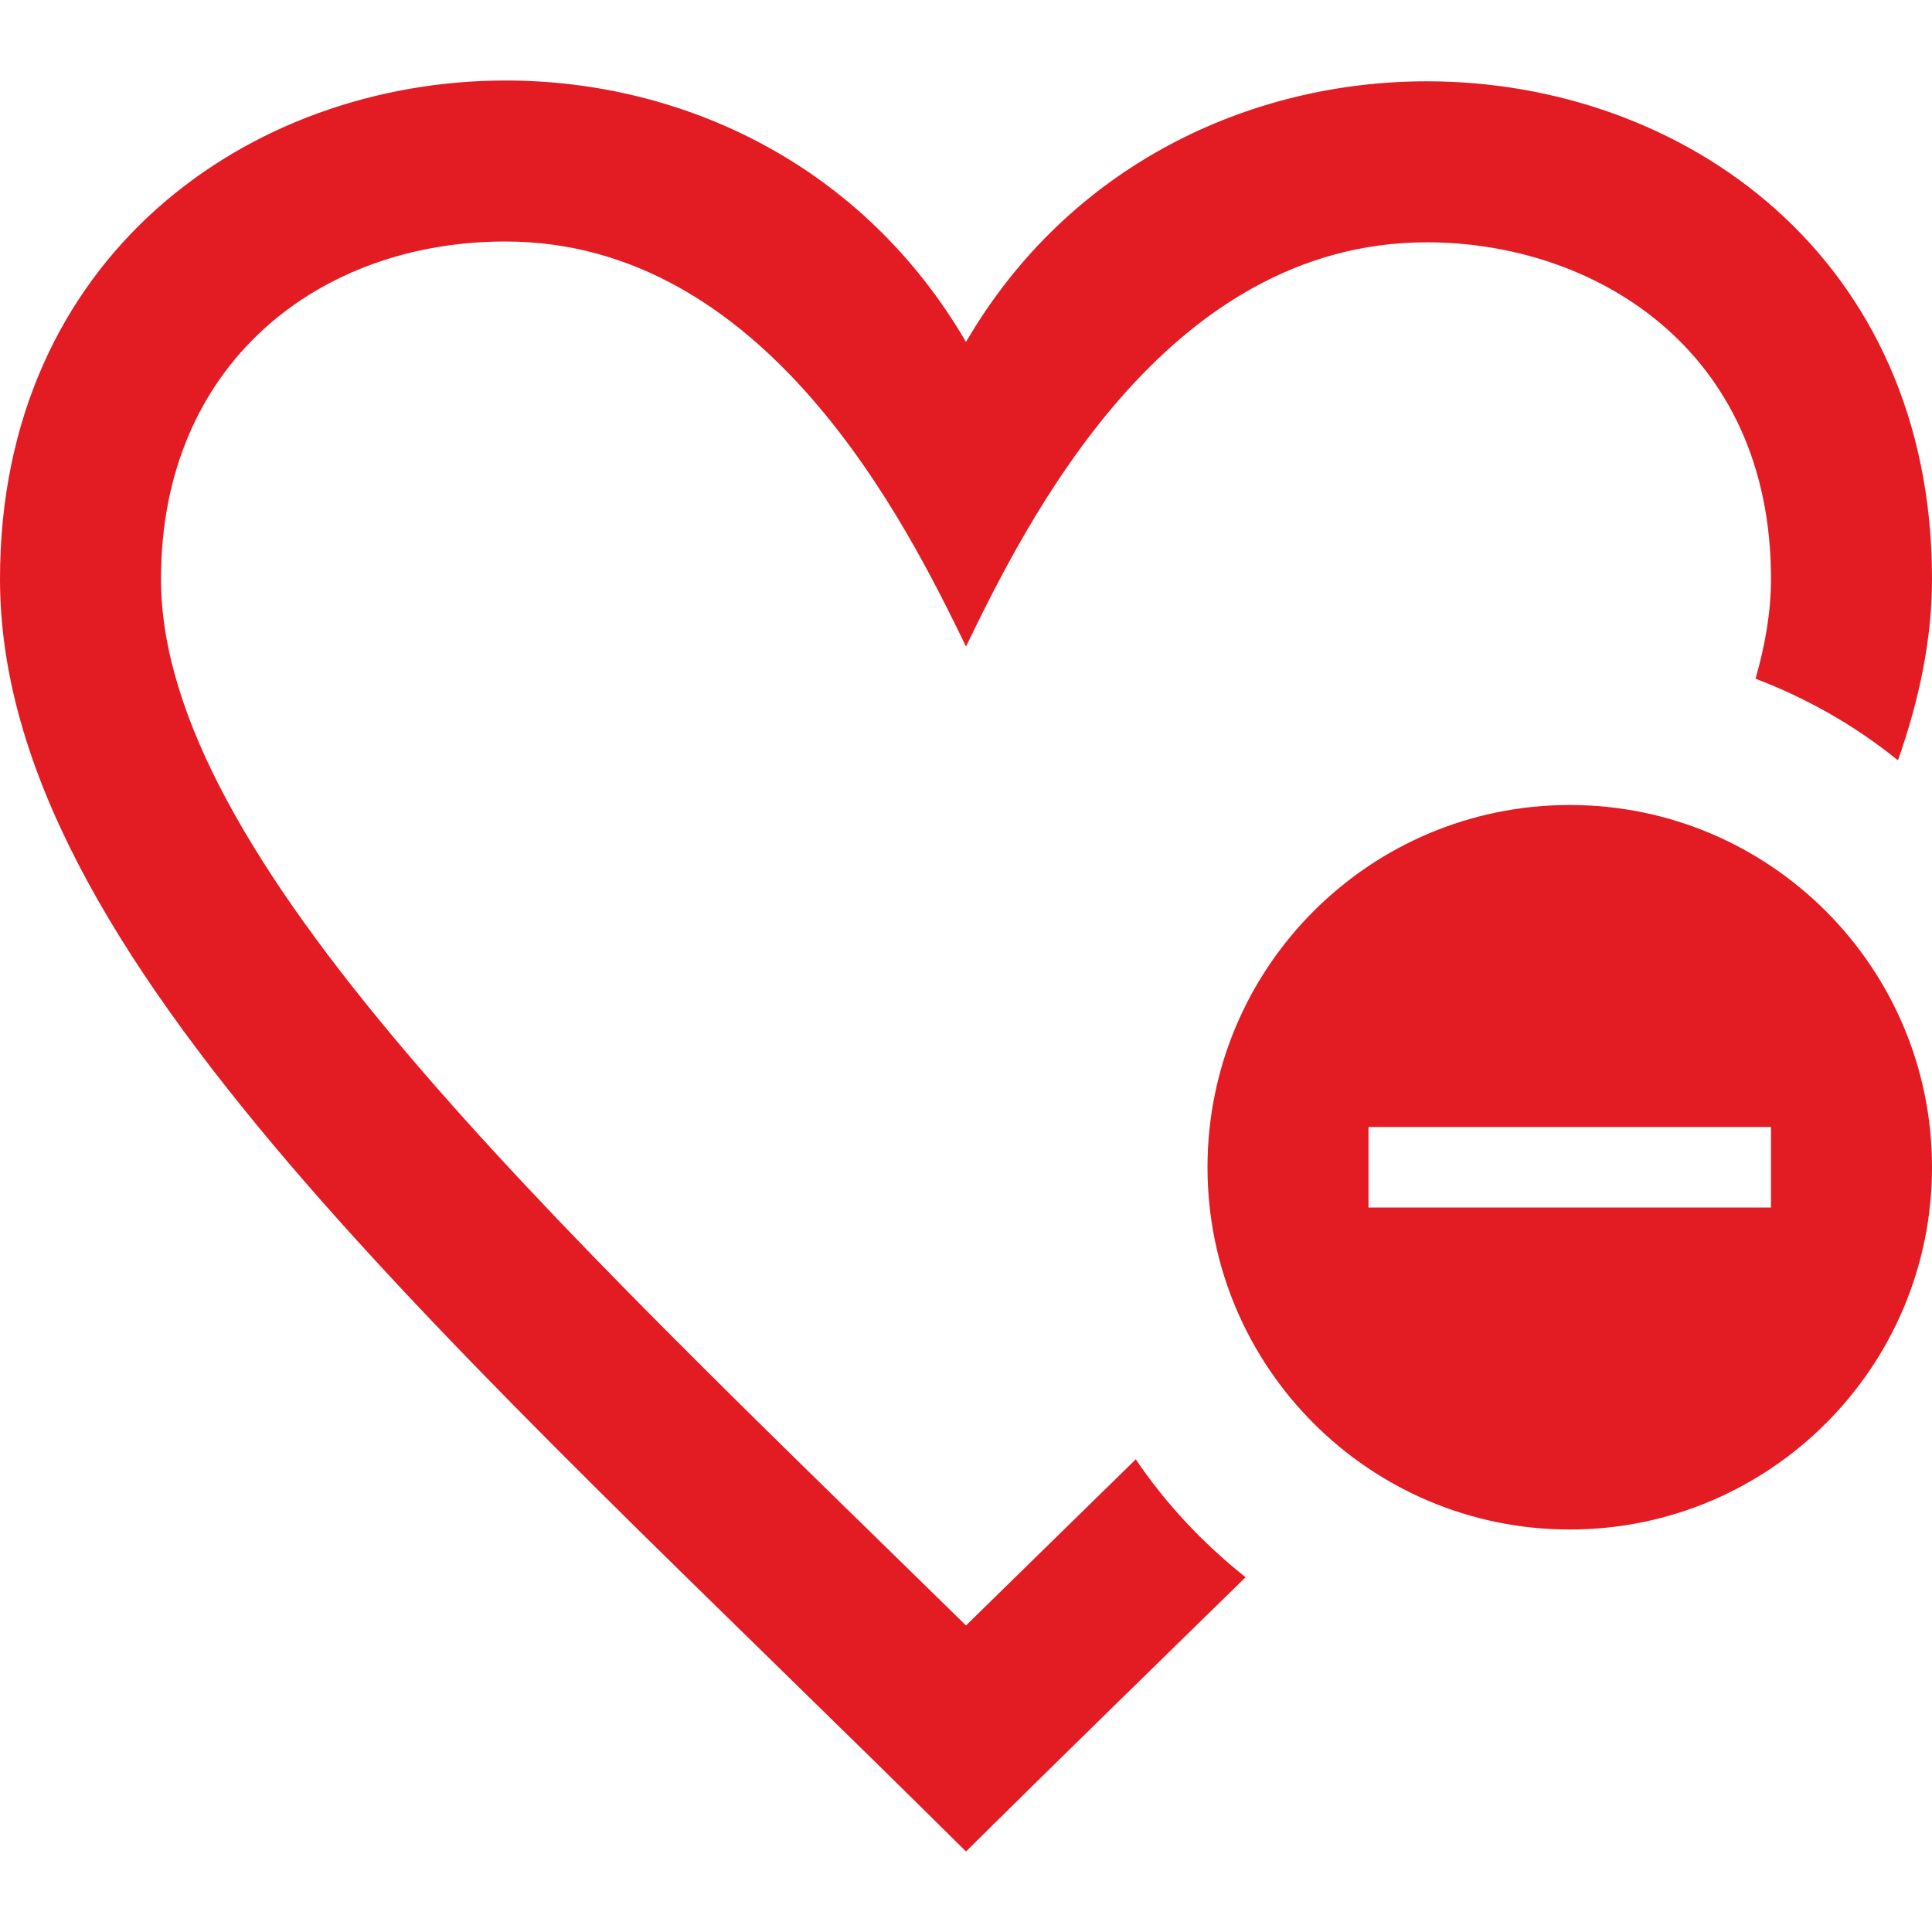
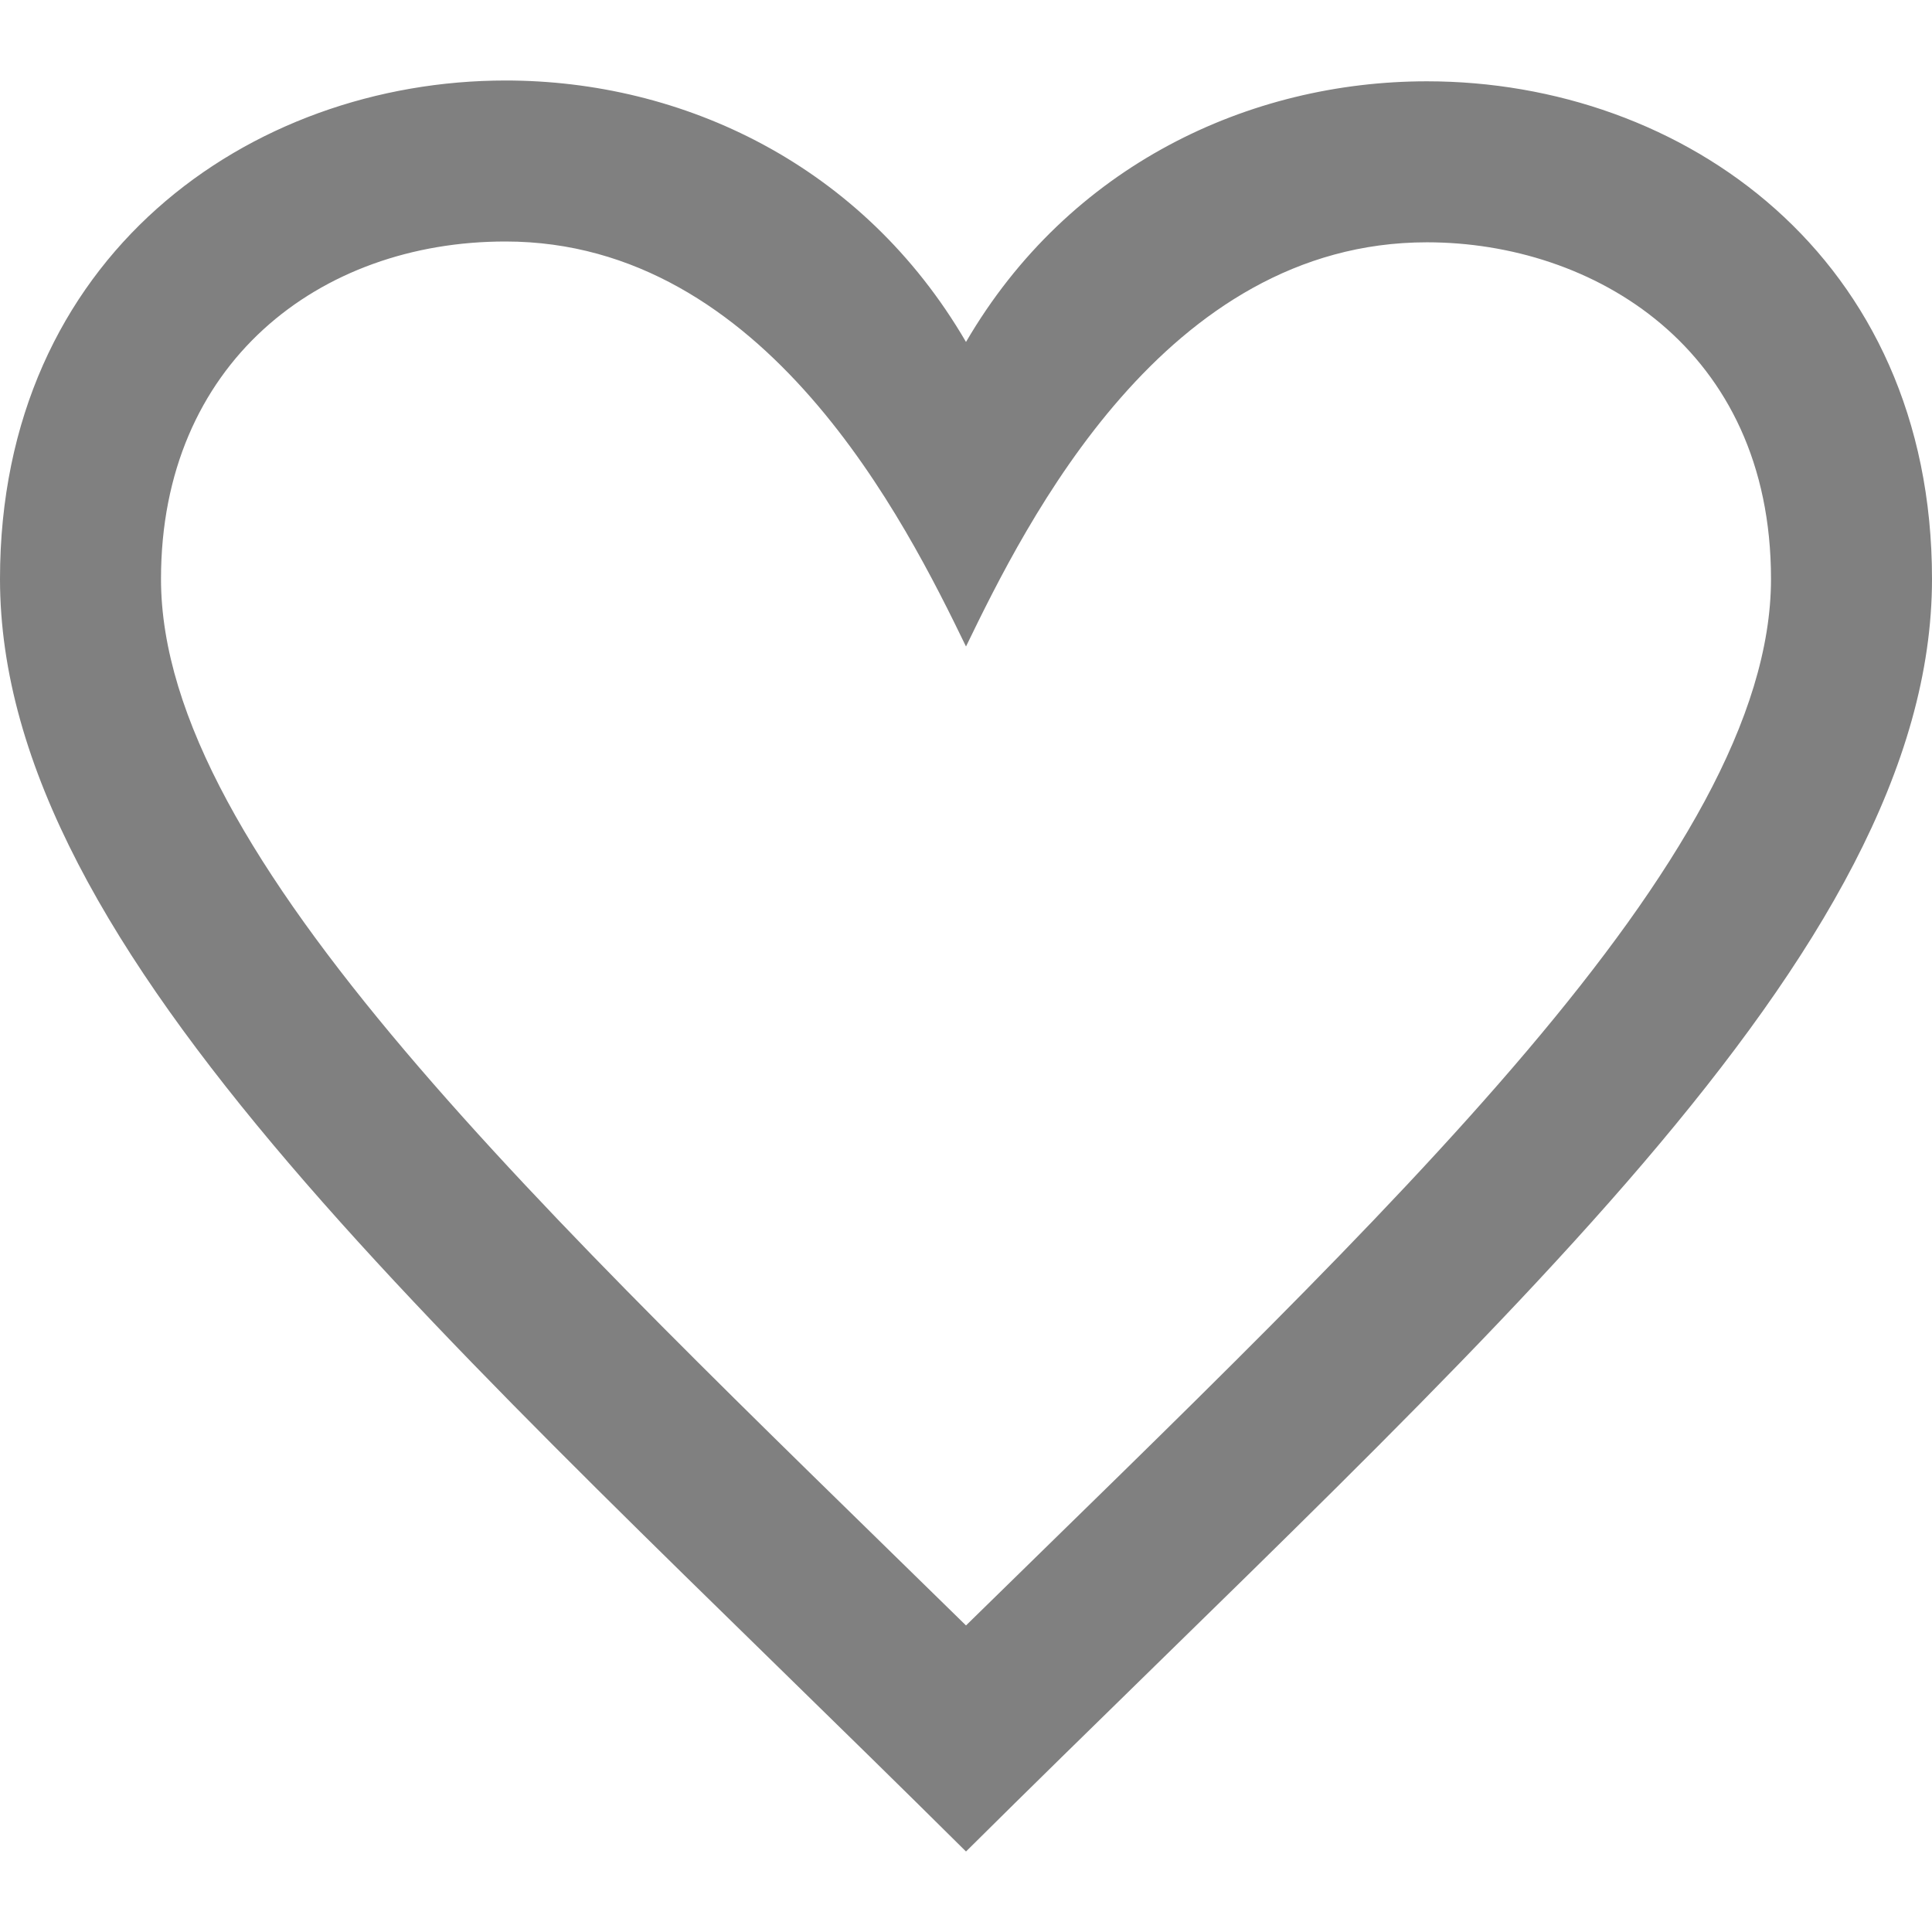
- <svg xmlns="http://www.w3.org/2000/svg" fill="#E31B23" width="24" height="24" viewBox="0 0 24 24">
-   <path d="M19.5 10c-2.483 0-4.5 2.015-4.5 4.5s2.017 4.5 4.5 4.5 4.5-2.015 4.5-4.5-2.017-4.5-4.5-4.5zm2.5 5h-5v-1h5v1zm-6.527 4.593c-1.108 1.086-2.275 2.219-3.473 3.407-6.43-6.381-12-11.147-12-15.808 0-4.005 3.098-6.192 6.281-6.192 2.197 0 4.434 1.042 5.719 3.248 1.279-2.195 3.521-3.238 5.726-3.238 3.177 0 6.274 2.171 6.274 6.182 0 .746-.156 1.496-.423 2.253-.527-.427-1.124-.768-1.769-1.014.122-.425.192-.839.192-1.239 0-2.873-2.216-4.182-4.274-4.182-3.257 0-4.976 3.475-5.726 5.021-.747-1.54-2.484-5.03-5.72-5.031-2.315-.001-4.28 1.516-4.28 4.192 0 3.442 4.742 7.85 10 13l2.109-2.064c.376.557.839 1.048 1.364 1.465z" />
+ <svg xmlns="http://www.w3.org/2000/svg" fill="#808080" width="24" height="24" viewBox="0 0 24 24">
+   <path d="M6.28 3c3.236.001 4.973 3.491 5.72 5.031.75-1.547 2.469-5.021 5.726-5.021 2.058 0 4.274 1.309 4.274 4.182 0 3.442-4.744 7.851-10 13-5.258-5.151-10-9.559-10-13 0-2.676 1.965-4.193 4.28-4.192zm.001-2c-3.183 0-6.281 2.187-6.281 6.192 0 4.661 5.57 9.427 12 15.808 6.43-6.381 12-11.147 12-15.808 0-4.011-3.097-6.182-6.274-6.182-2.204 0-4.446 1.042-5.726 3.238-1.285-2.206-3.522-3.248-5.719-3.248z" />
</svg>
